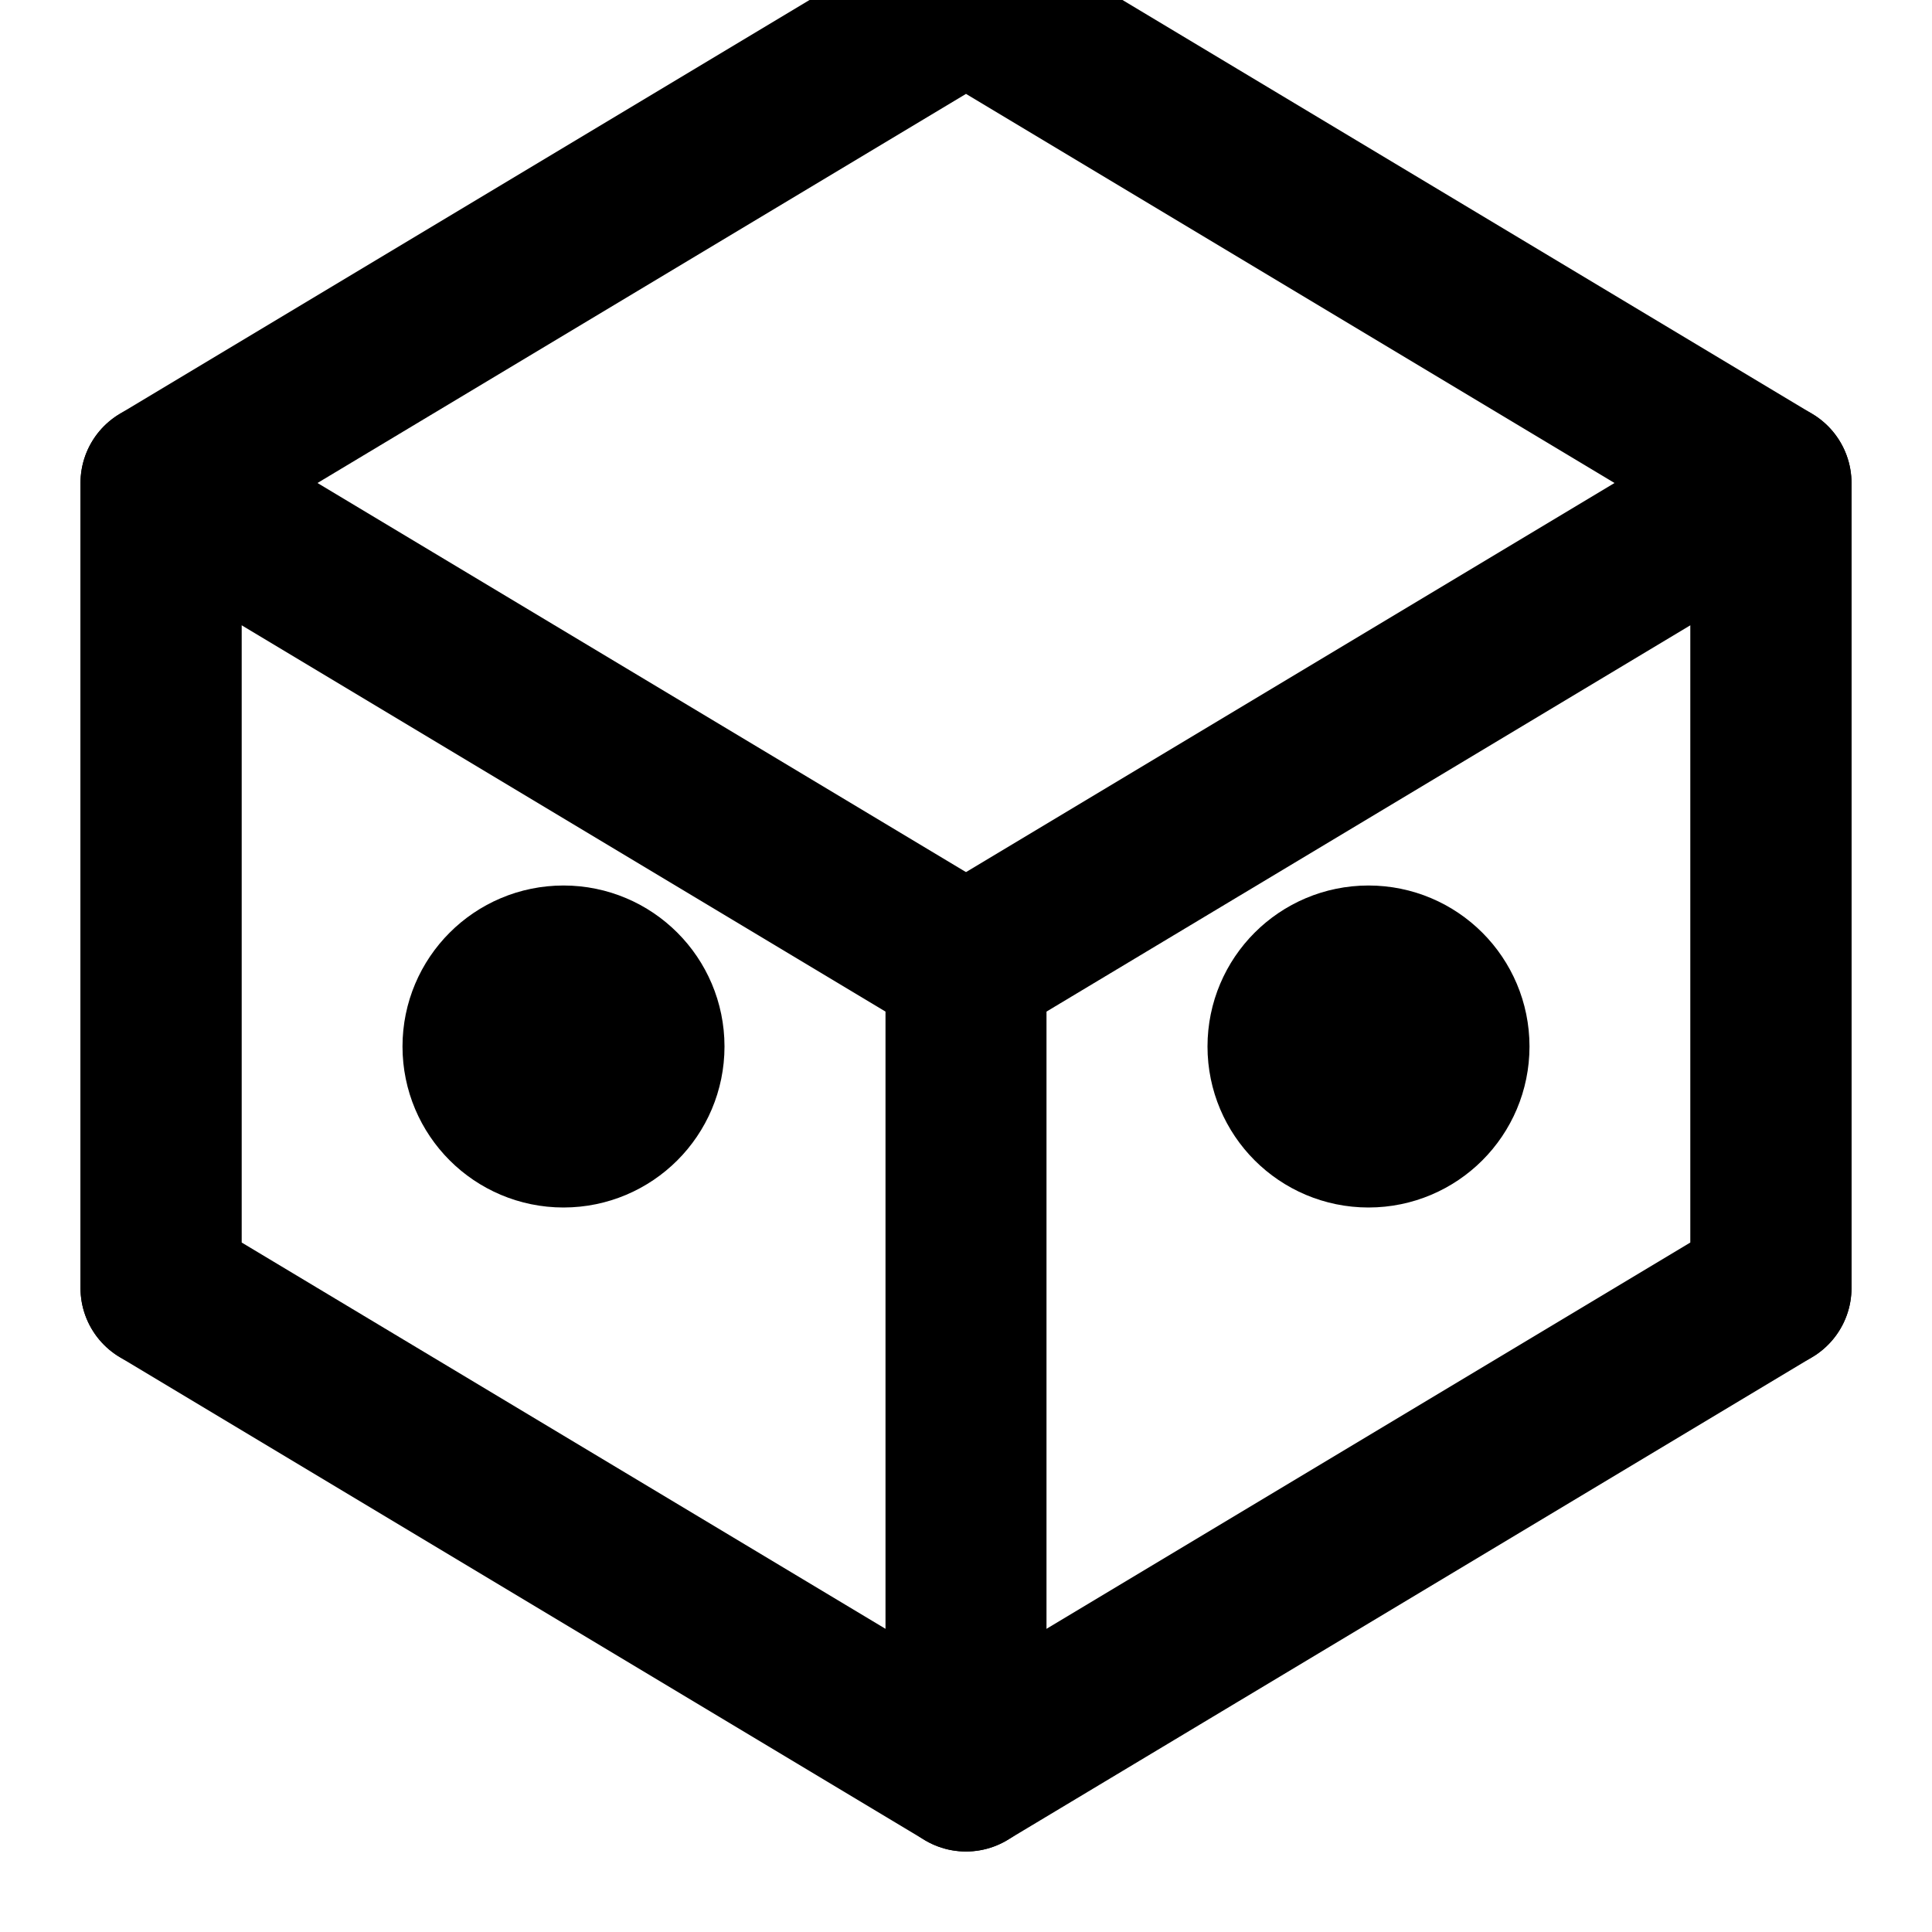
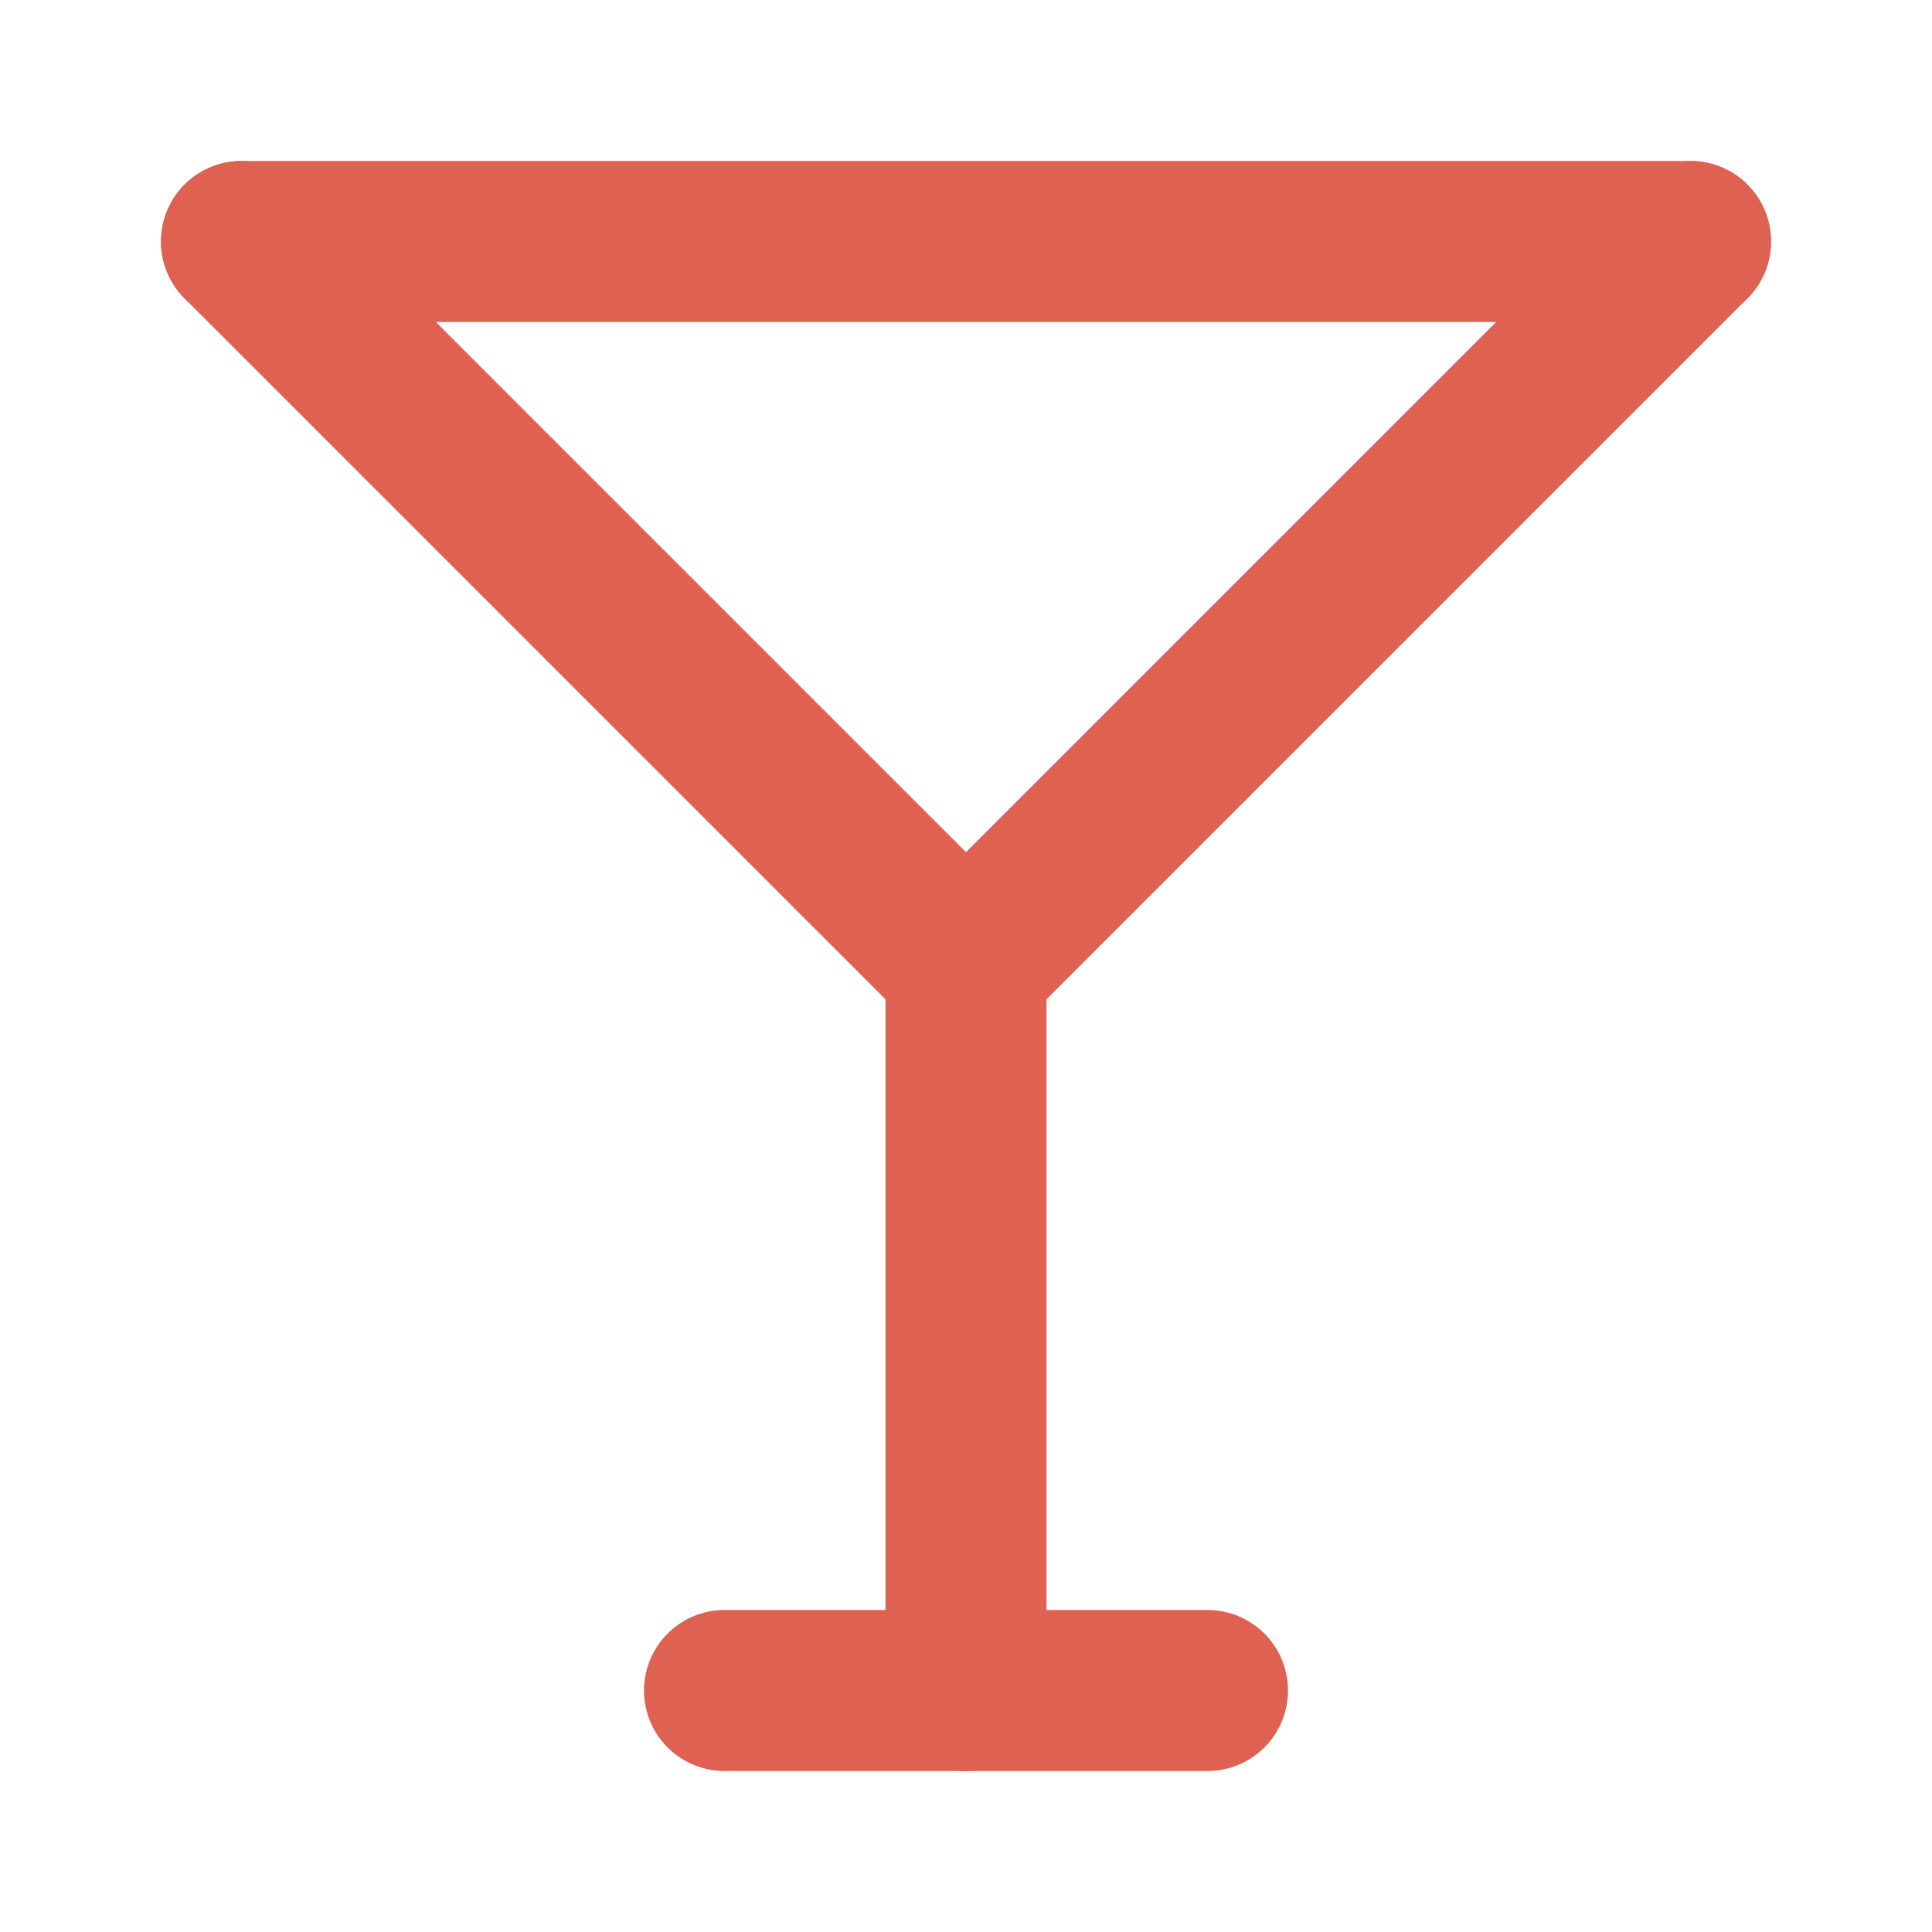
- <svg xmlns="http://www.w3.org/2000/svg" viewBox="0 0 24 24" fill="none" stroke="#000000" stroke-width="2" stroke-linecap="round" stroke-linejoin="round">
-   <path d="m2 16 10 6V12L2 6z" />
-   <path d="m12 22 10-6V6l-10 6" />
-   <path d="M2 16V6l10-6 10 6v10" />
-   <circle cx="7" cy="13" r="1" />
-   <circle cx="17" cy="13" r="1" />
+ <svg xmlns="http://www.w3.org/2000/svg" id="Layer_1" version="1.1" viewBox="0 0 24 24">
+   <defs>
+     <style>
+       .st0 {
+         fill: none;
+         stroke: #de6152;
+         stroke-linecap: round;
+         stroke-linejoin: round;
+         stroke-width: 2px;
+       }
+     </style>
+   </defs>
+   <path class="st0" d="M3,3l9,9v9" />
+   <path class="st0" d="M21,3l-9,9" />
+   <path class="st0" d="M3,3h18" />
+   <path class="st0" d="M9,21h6" />
</svg>
